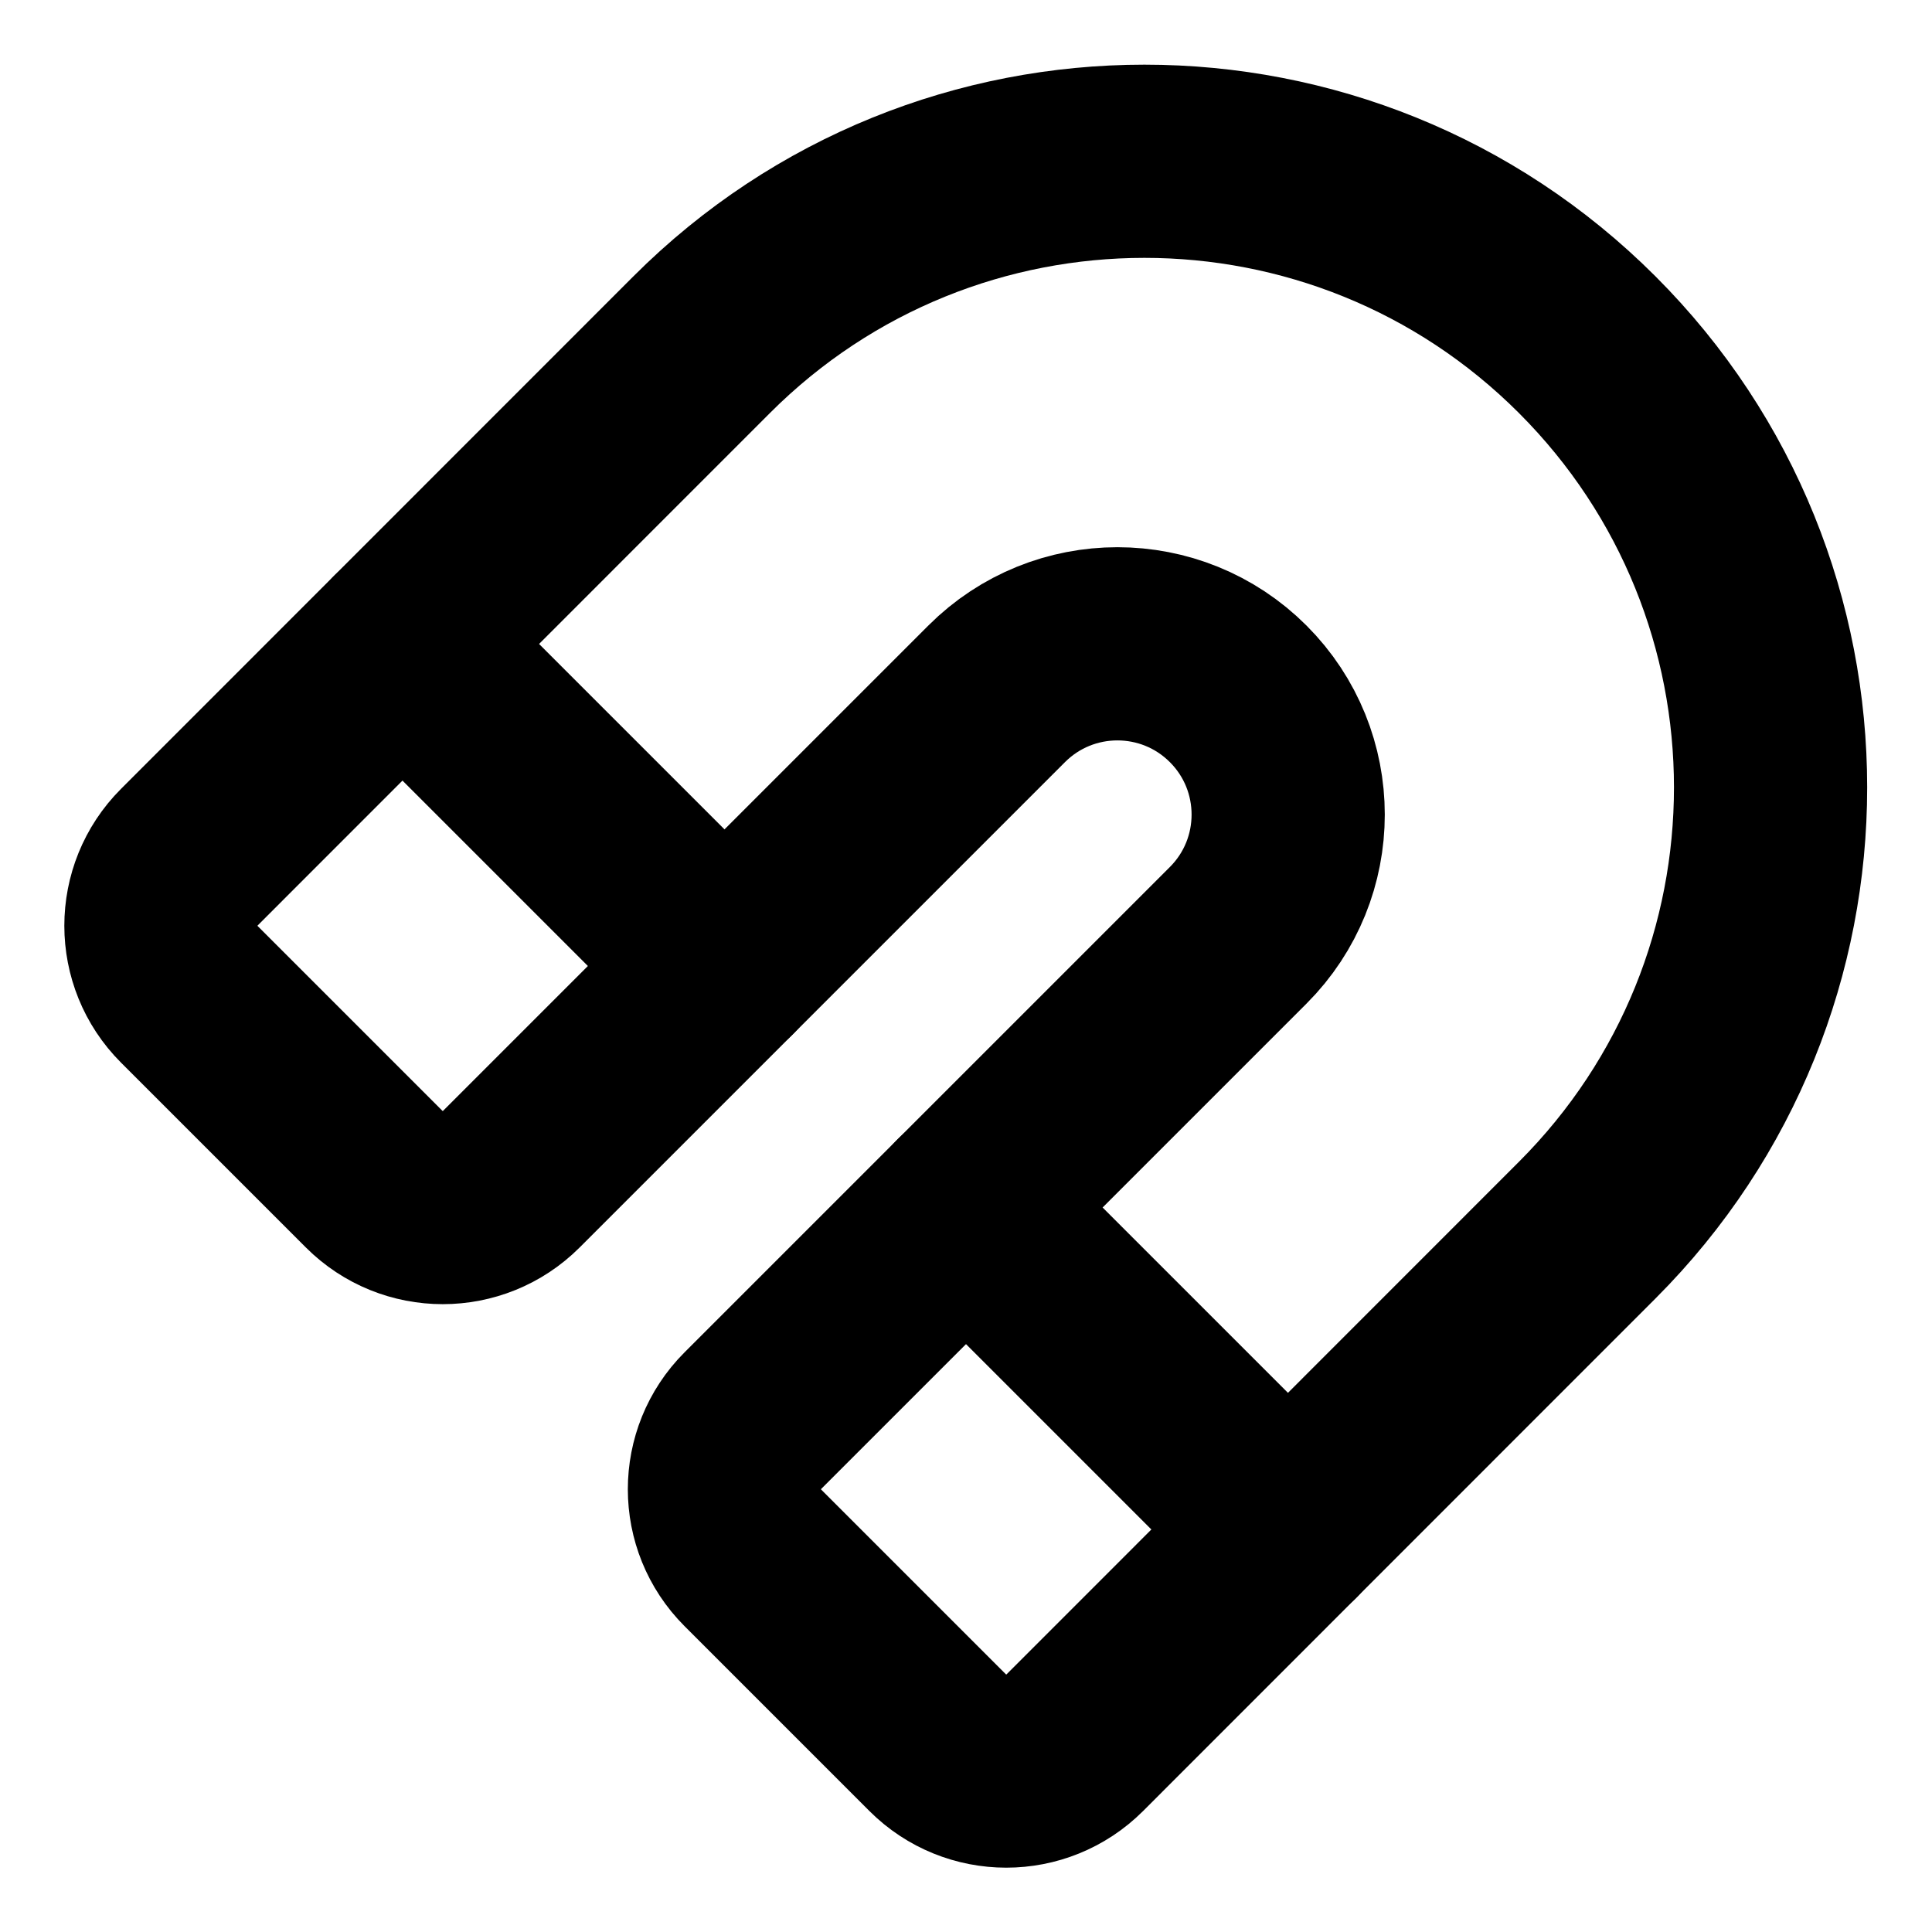
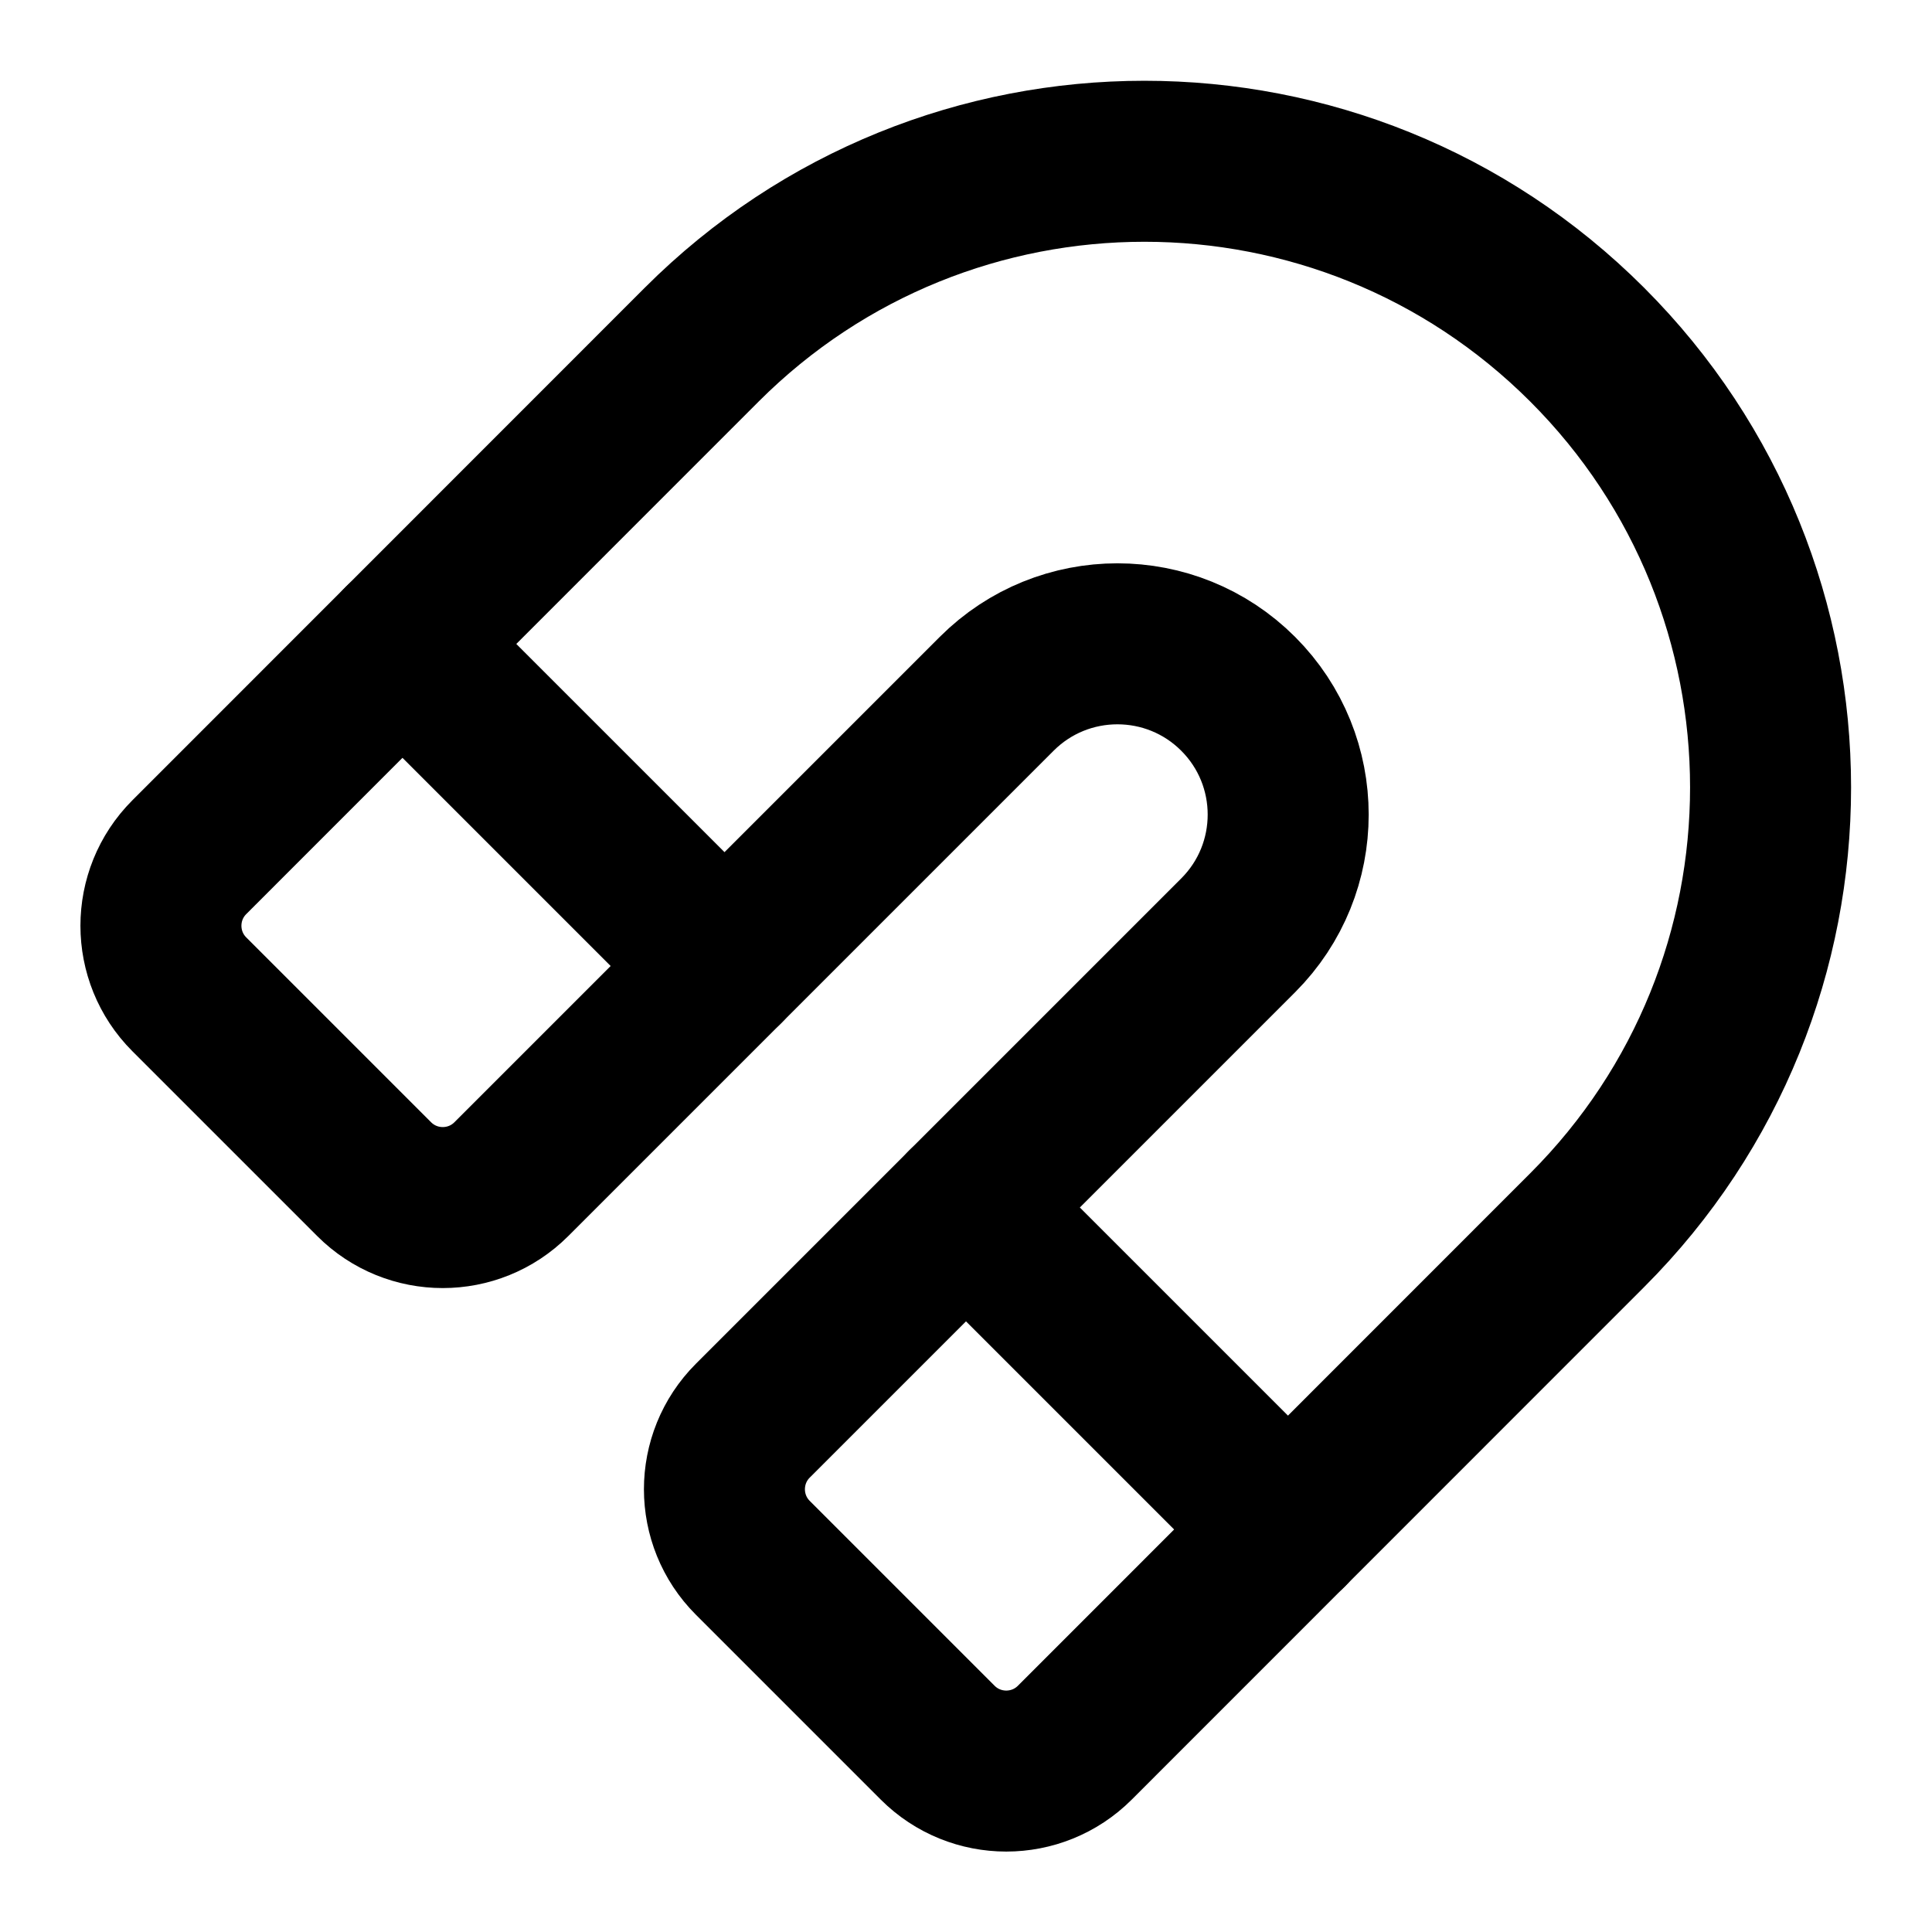
- <svg xmlns="http://www.w3.org/2000/svg" width="24" height="24" viewBox="0 0 24 24" fill="none" stroke="currentColor" stroke-width="2.4" stroke-linecap="round" stroke-linejoin="round">
+ <svg xmlns="http://www.w3.org/2000/svg" width="24" height="24" viewBox="0 0 24 24" fill="none" stroke="currentColor" stroke-width="2" stroke-linecap="round" stroke-linejoin="round">
  <path d="m12 15 4 4" />
  <path d="M2.352 10.648a1.205 1.205 0 0 0 0 1.704l2.296 2.296a1.205 1.205 0 0 0 1.704 0l6.029-6.029a1 1 0 1 1 3 3l-6.029 6.029a1.205 1.205 0 0 0 0 1.704l2.296 2.296a1.205 1.205 0 0 0 1.704 0l6.365-6.367A1 1 0 0 0 8.716 4.282z" />
  <path d="m5 8 4 4" />
</svg>
